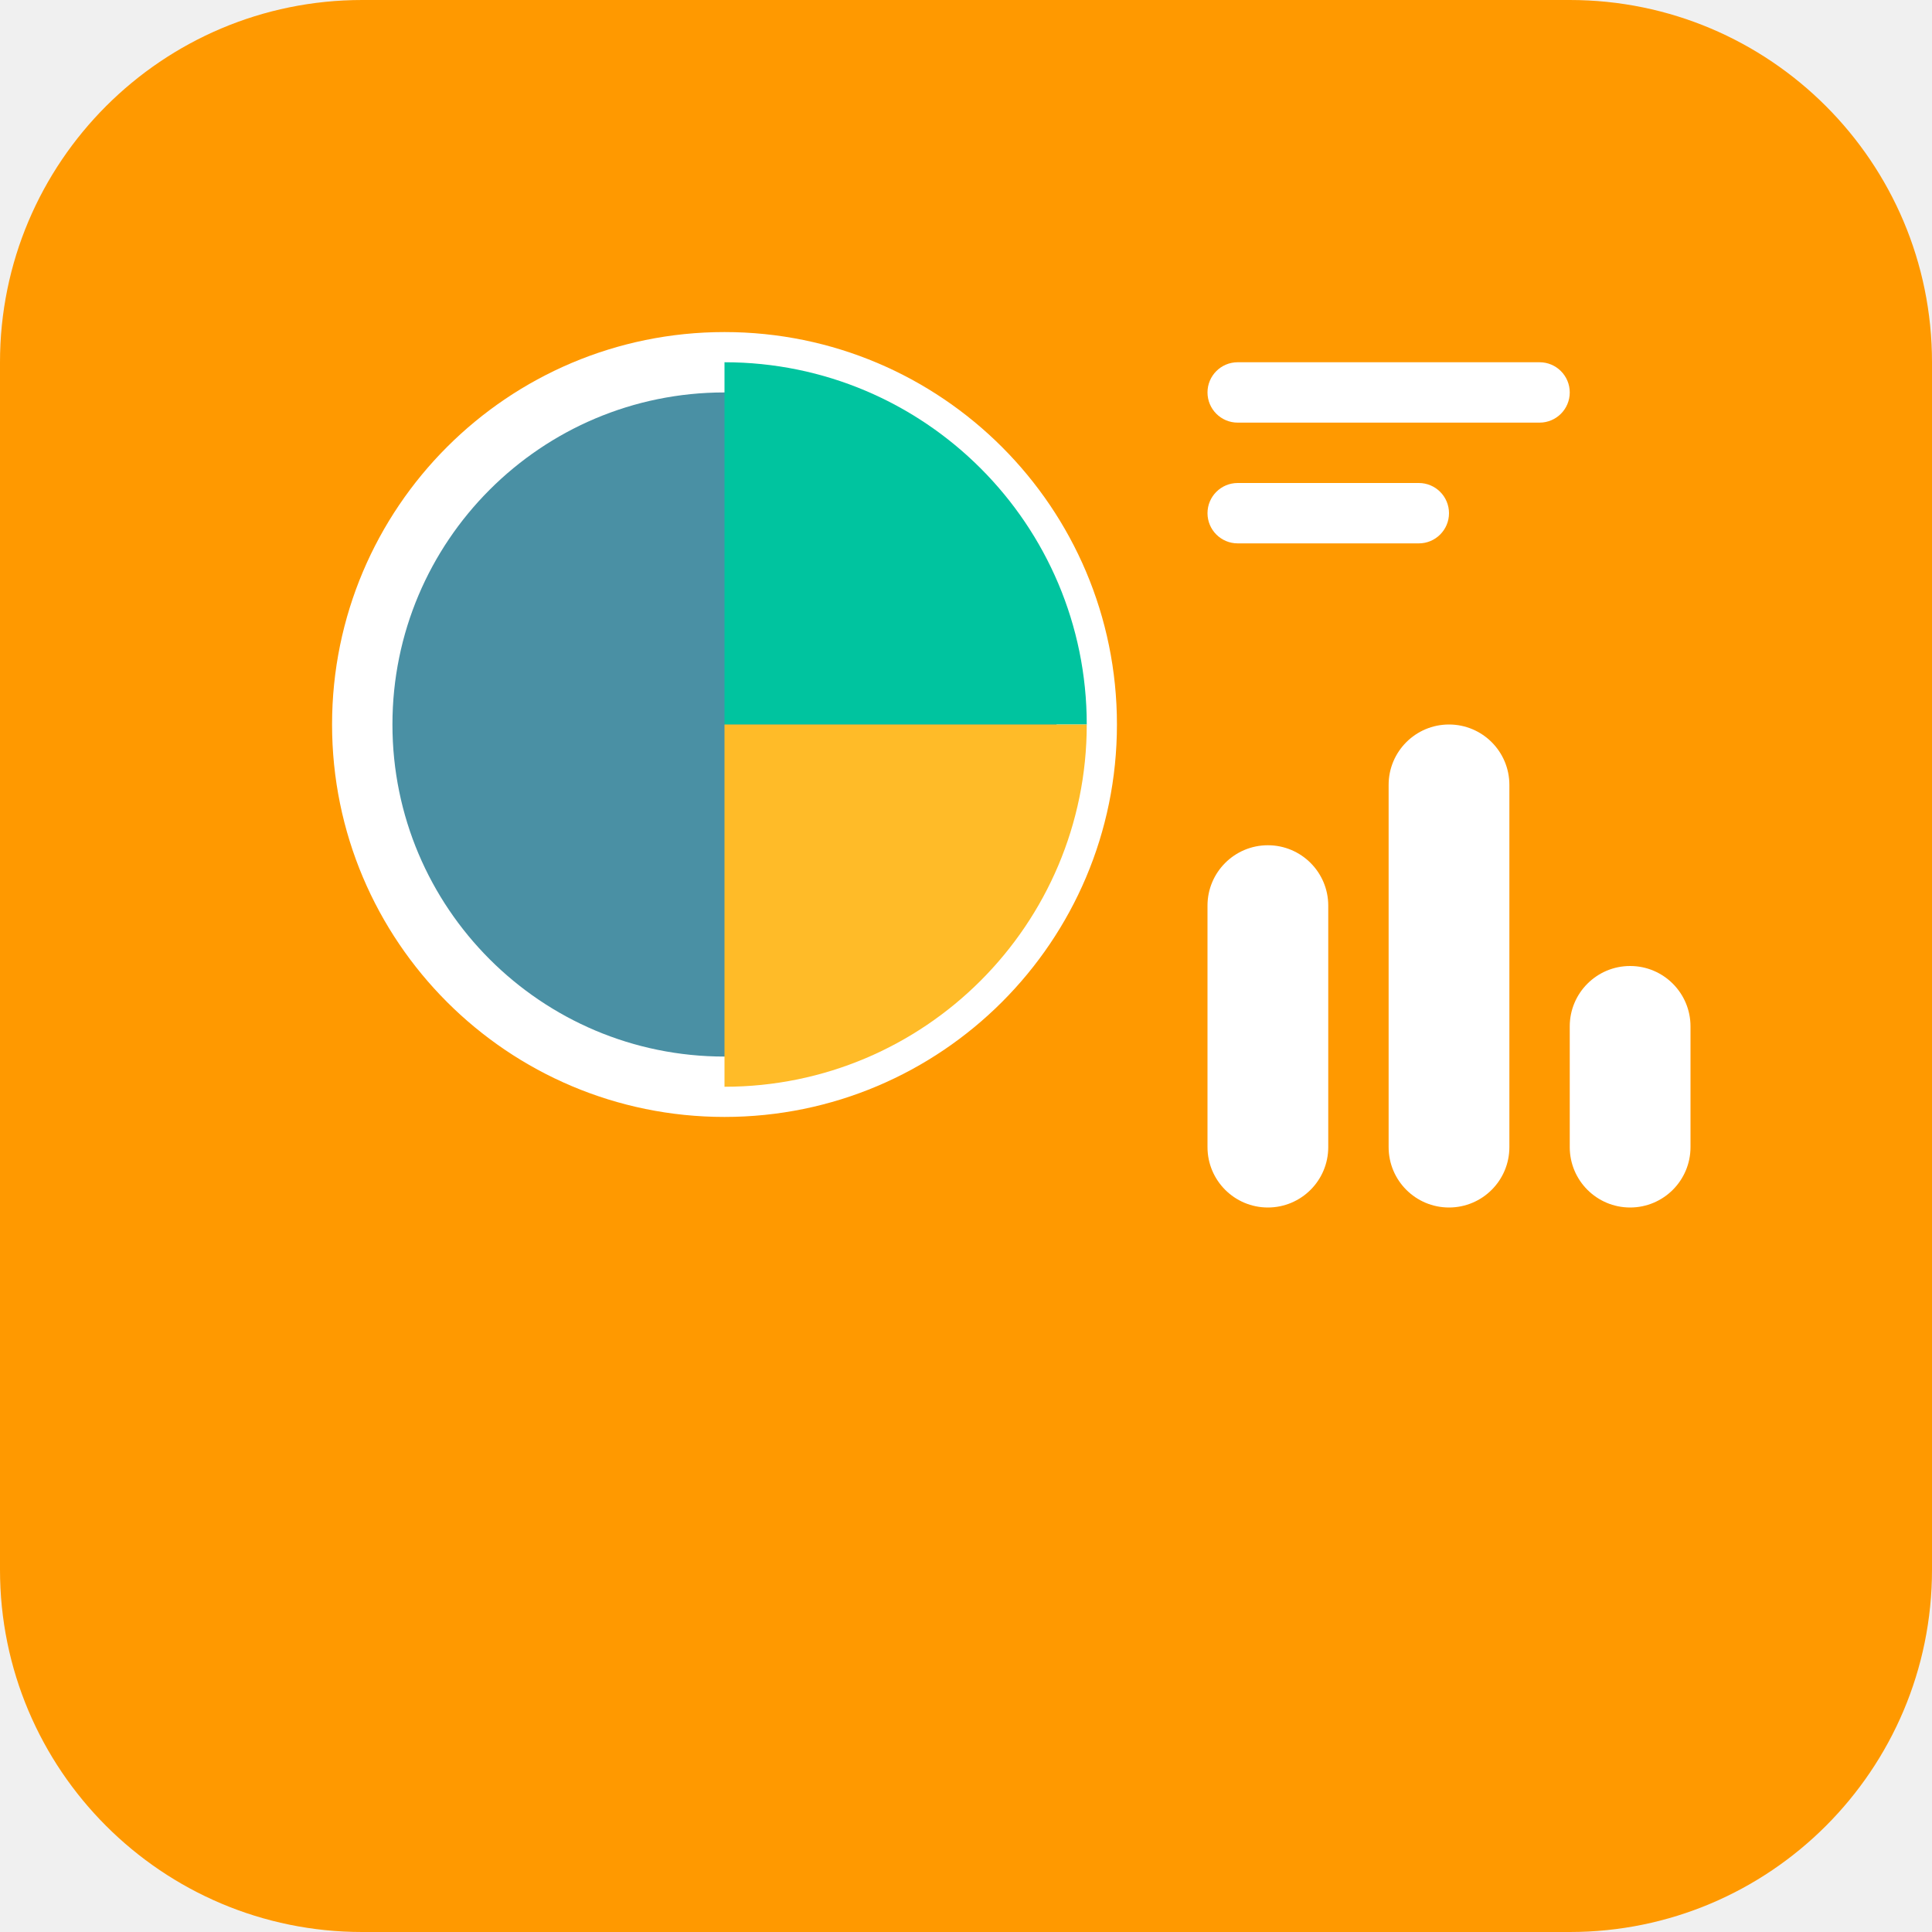
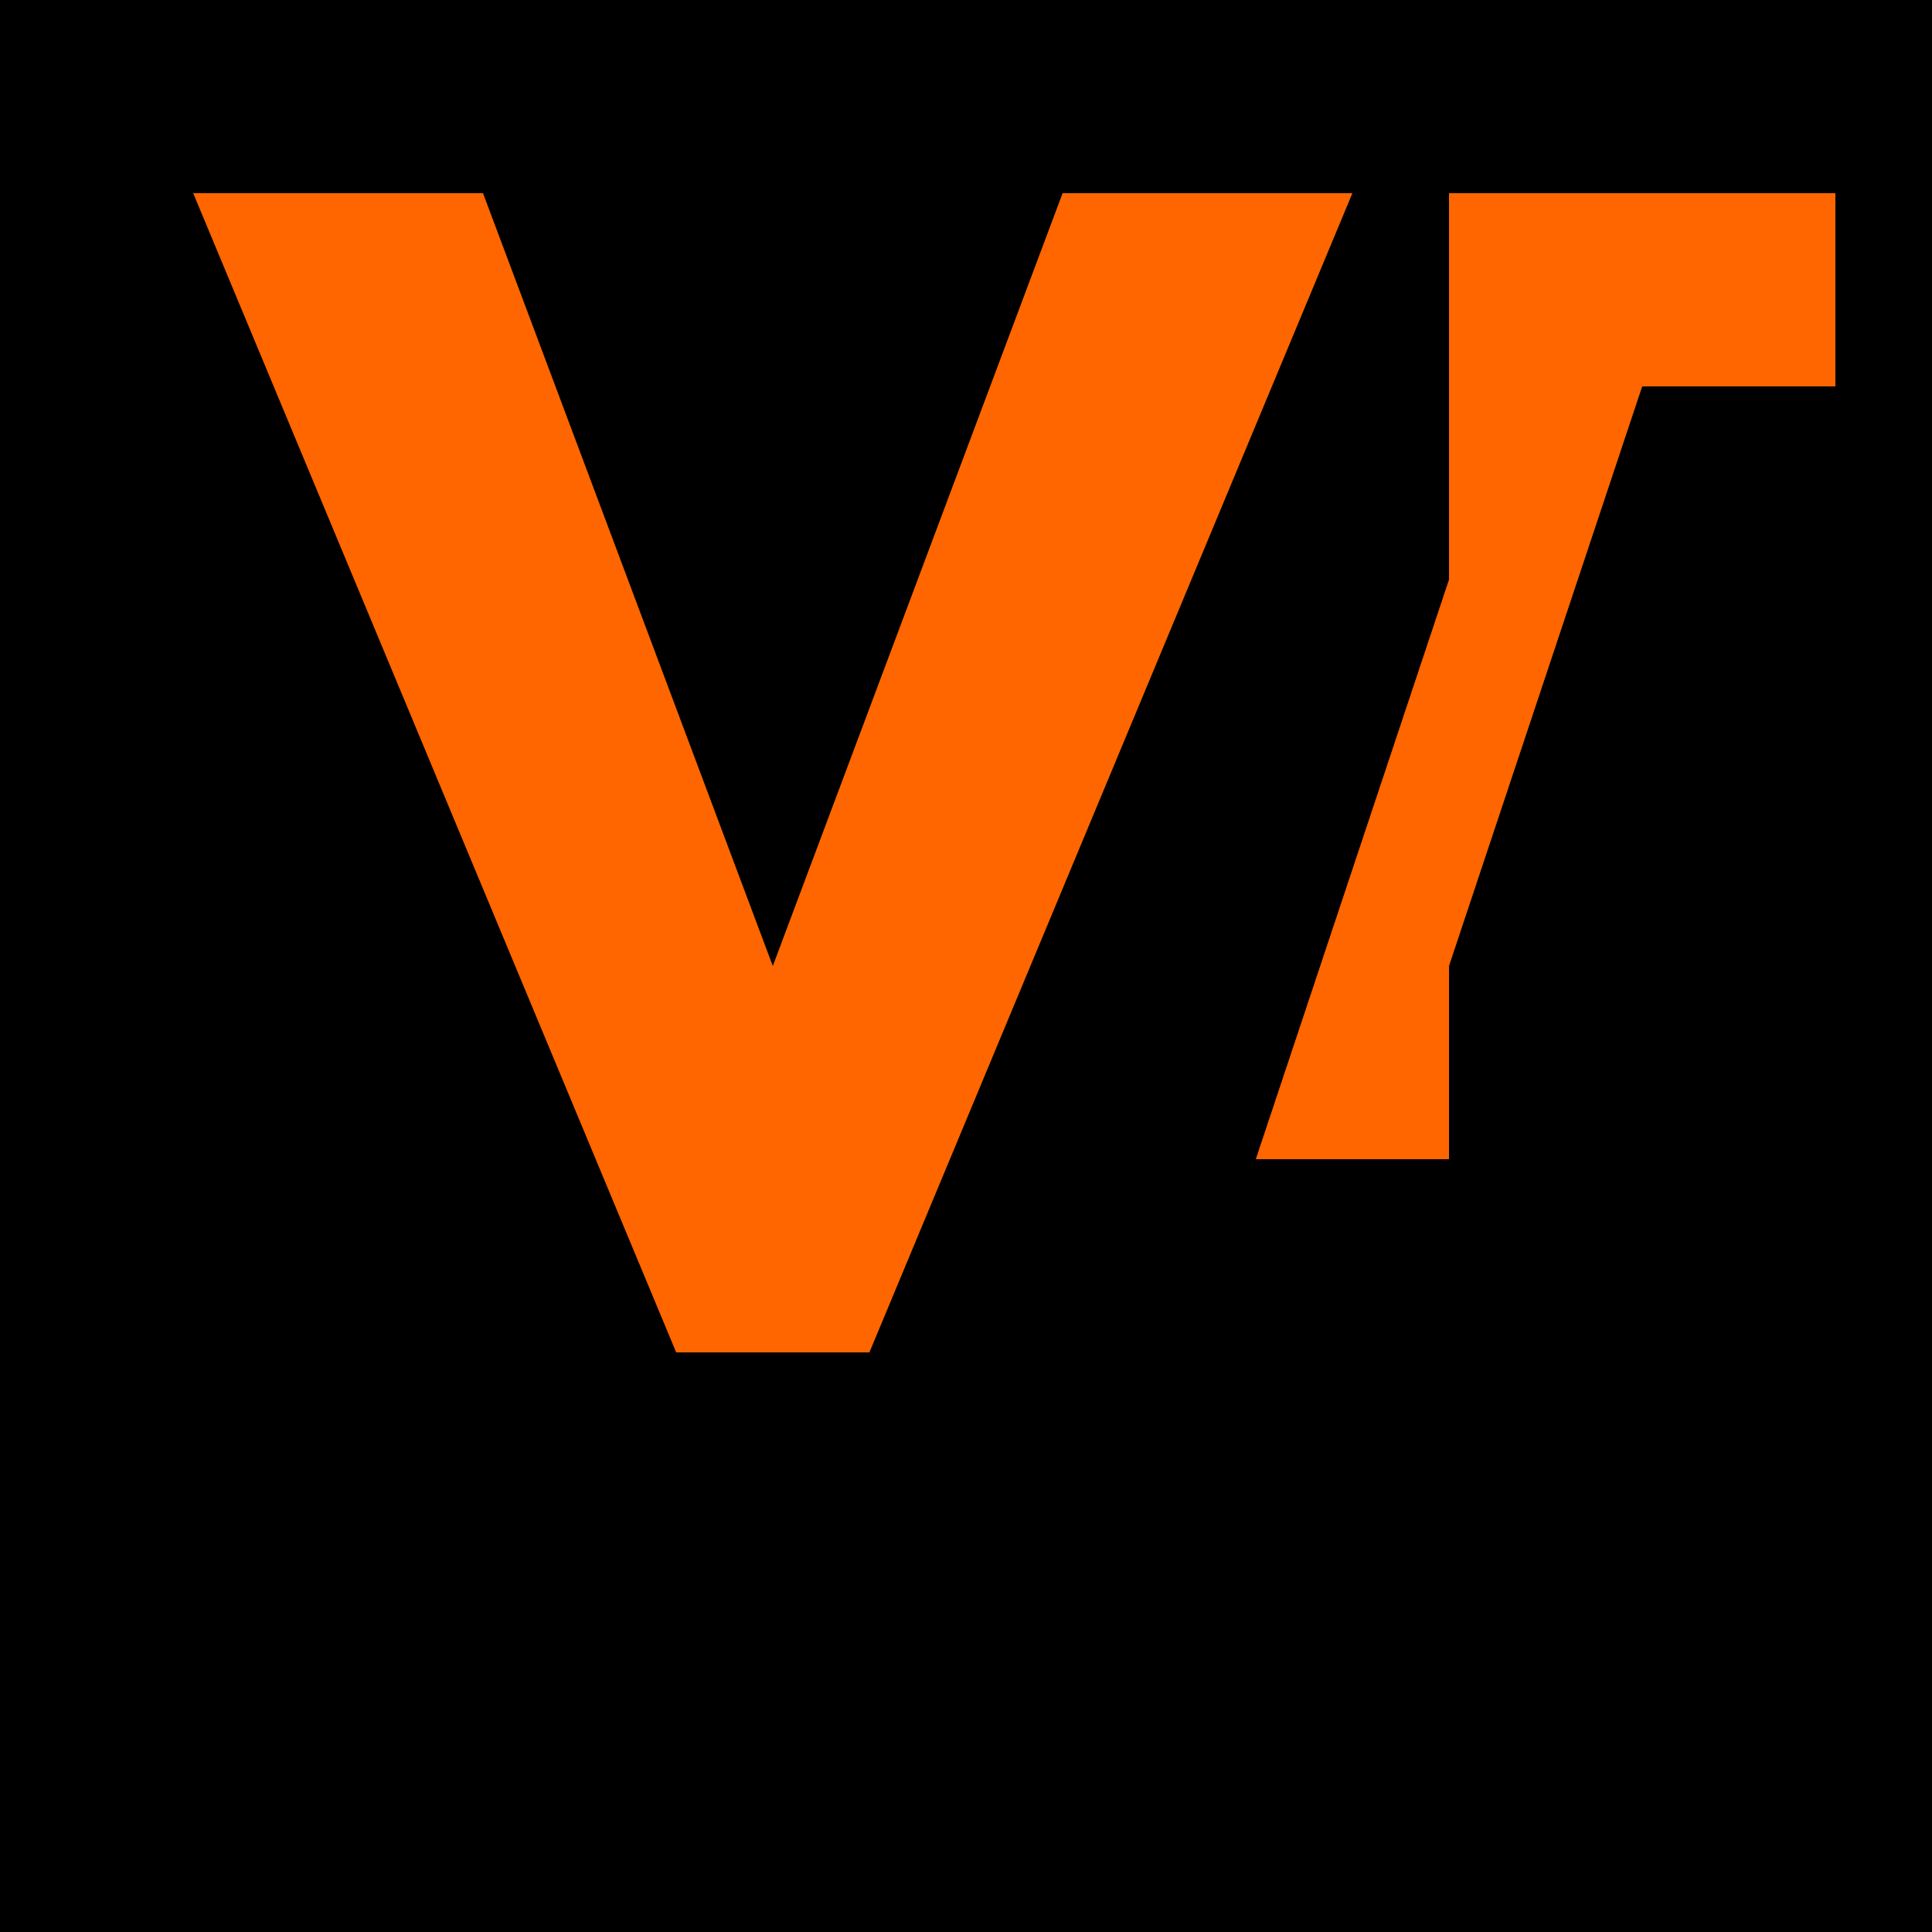
- <svg xmlns="http://www.w3.org/2000/svg" width="32" height="32" viewBox="0 0 32 32" fill="none">
-   <rect width="32" height="32" rx="6" fill="#FF9900" />
-   <g transform="translate(4, 4)">
-     <circle cx="8" cy="8" r="6" fill="#4A90A4" stroke="#ffffff" stroke-width="1" />
-     <path d="M 8 2 A 6 6 0 0 1 14 8 L 8 8 Z" fill="#00C49F" />
-     <path d="M 8 8 L 14 8 A 6 6 0 0 1 8 14 Z" fill="#FFBB28" />
-     <rect x="16" y="10" width="2" height="6" fill="#ffffff" rx="1" />
-     <rect x="19" y="8" width="2" height="8" fill="#ffffff" rx="1" />
-     <rect x="22" y="12" width="2" height="4" fill="#ffffff" rx="1" />
-     <rect x="16" y="2" width="6" height="1" fill="#ffffff" rx="0.5" />
-     <rect x="16" y="4" width="4" height="1" fill="#ffffff" rx="0.5" />
-   </g>
+ <svg xmlns="http://www.w3.org/2000/svg" viewBox="0 0 100 100">
+   <rect width="100" height="100" fill="#000000" />
+   <path d="M10 10 L25 10 L40 50 L55 10 L70 10 L45 70 L35 70 Z" fill="#FF6600" />
+   <path d="M75 10 L95 10 L95 20 L85 20 L75 50 L75 60 L65 60 L75 30 L75 10 Z" fill="#FF6600" />
</svg>
